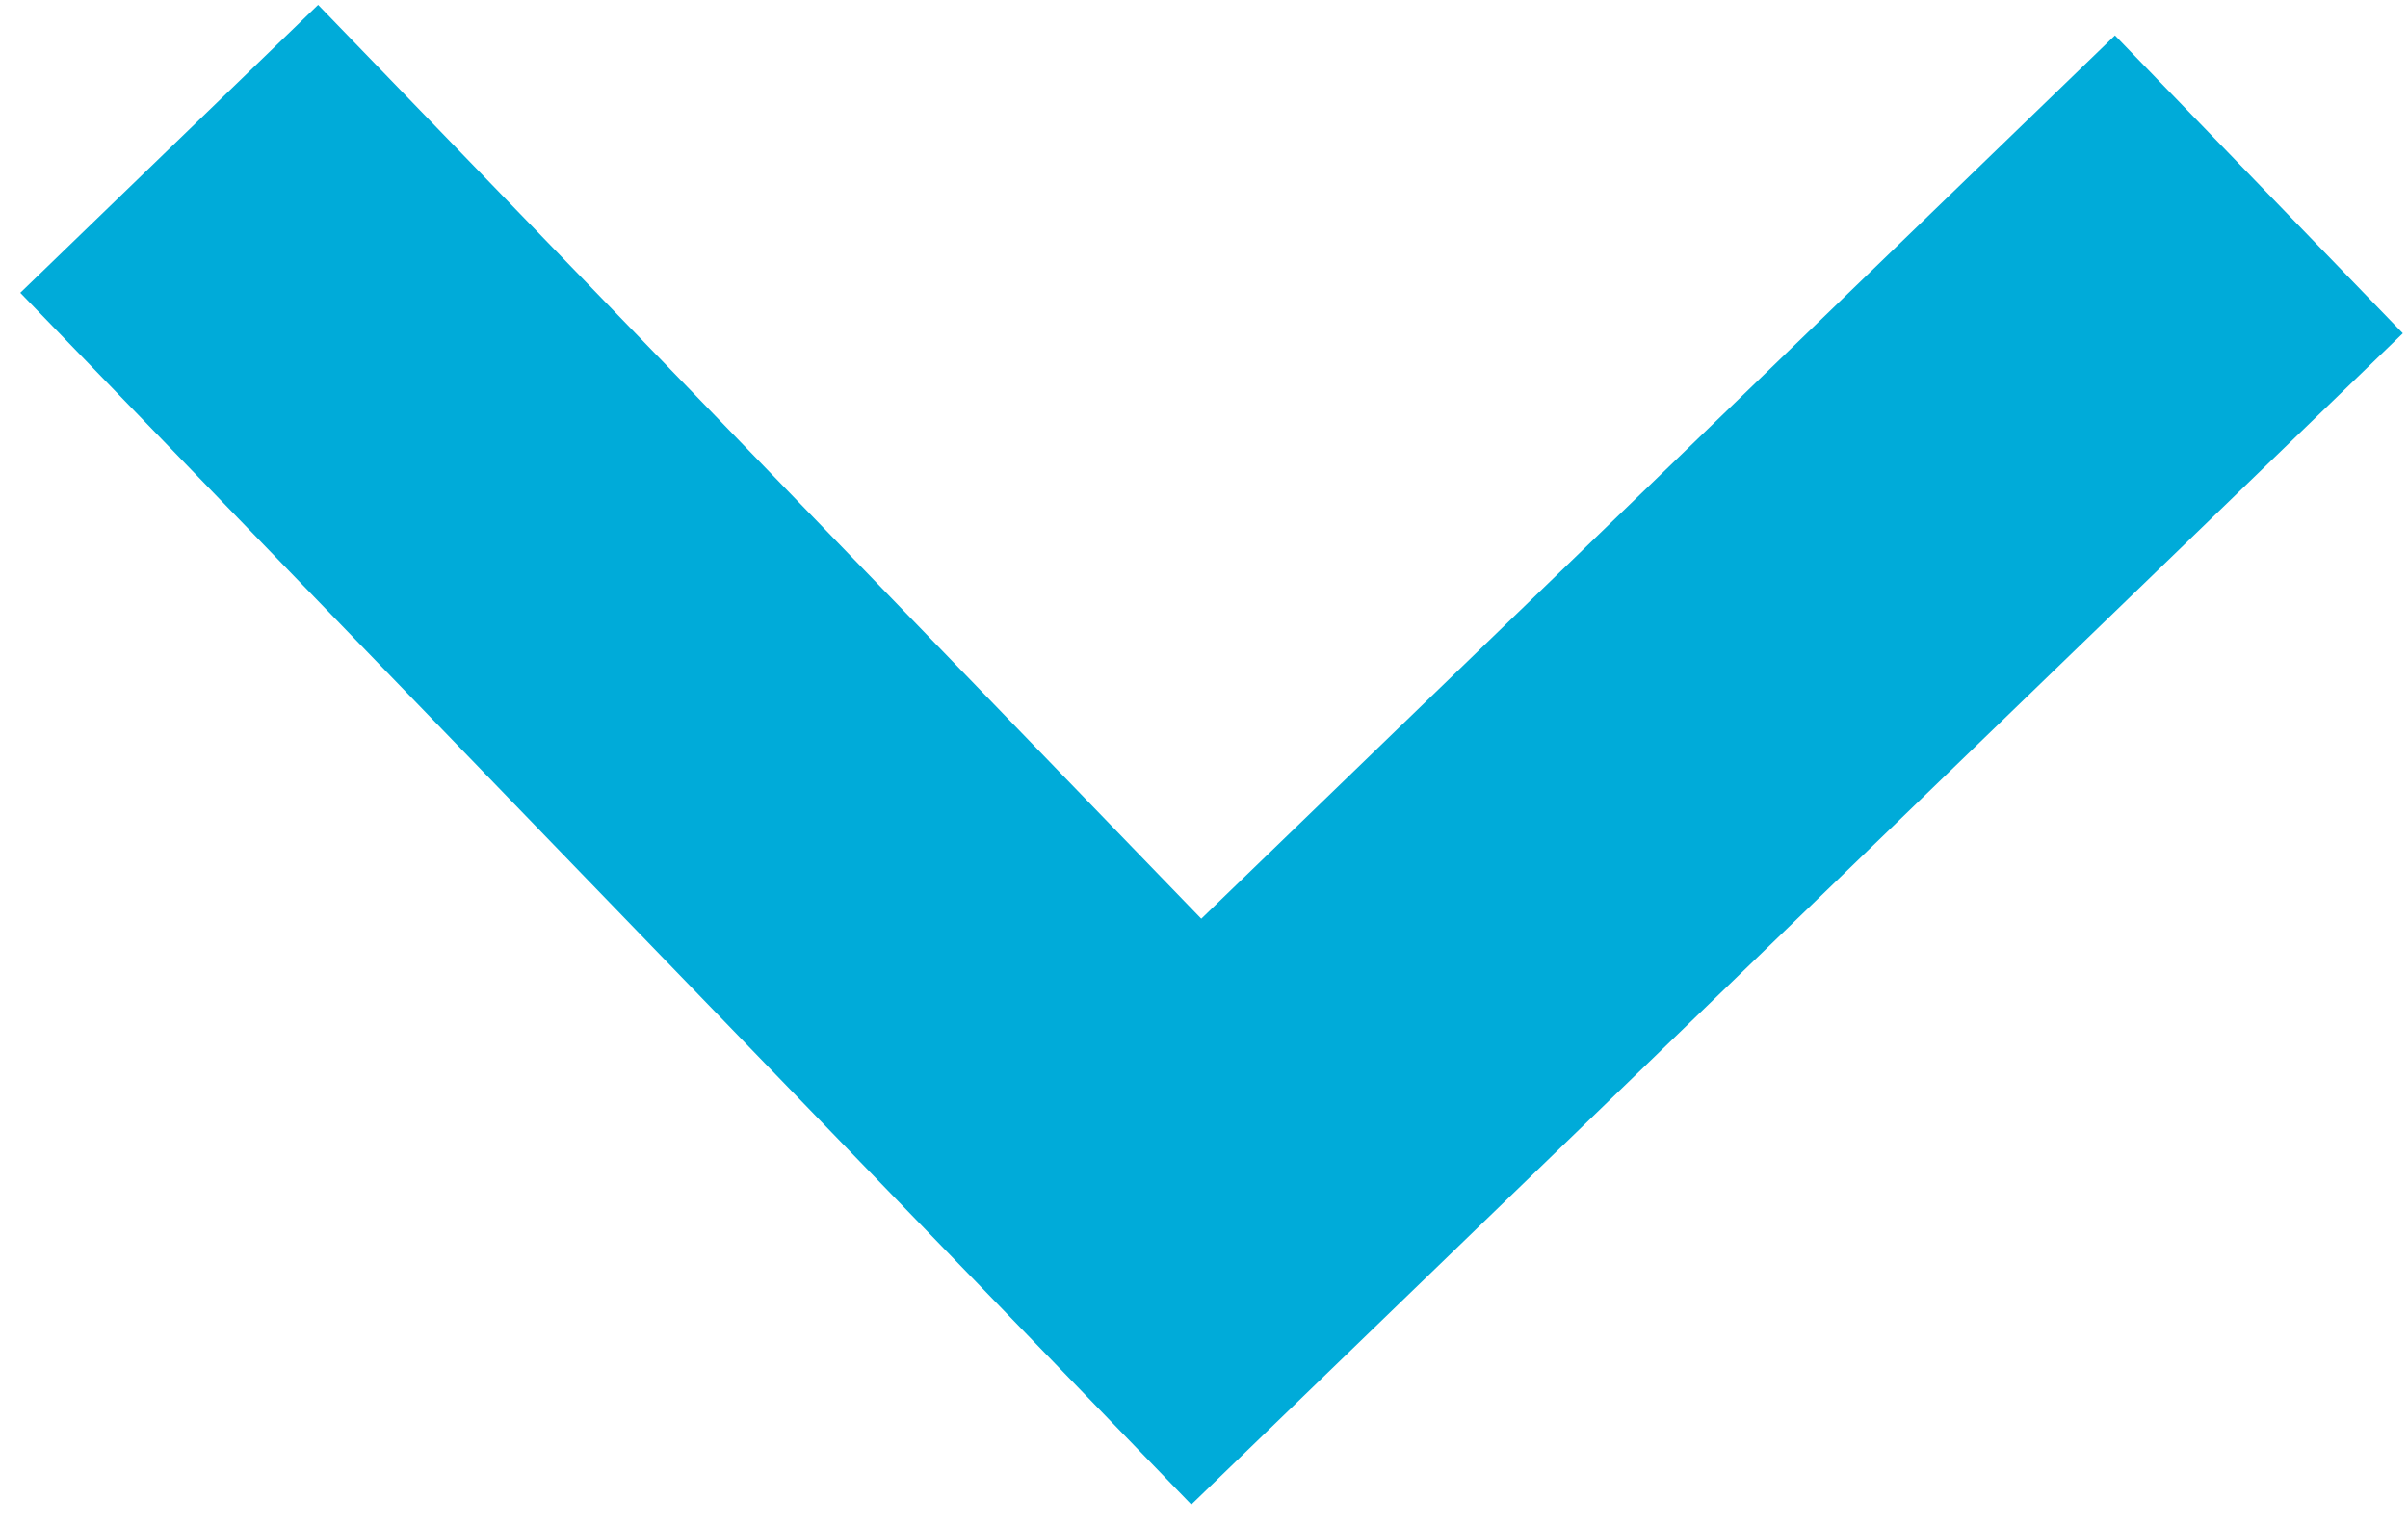
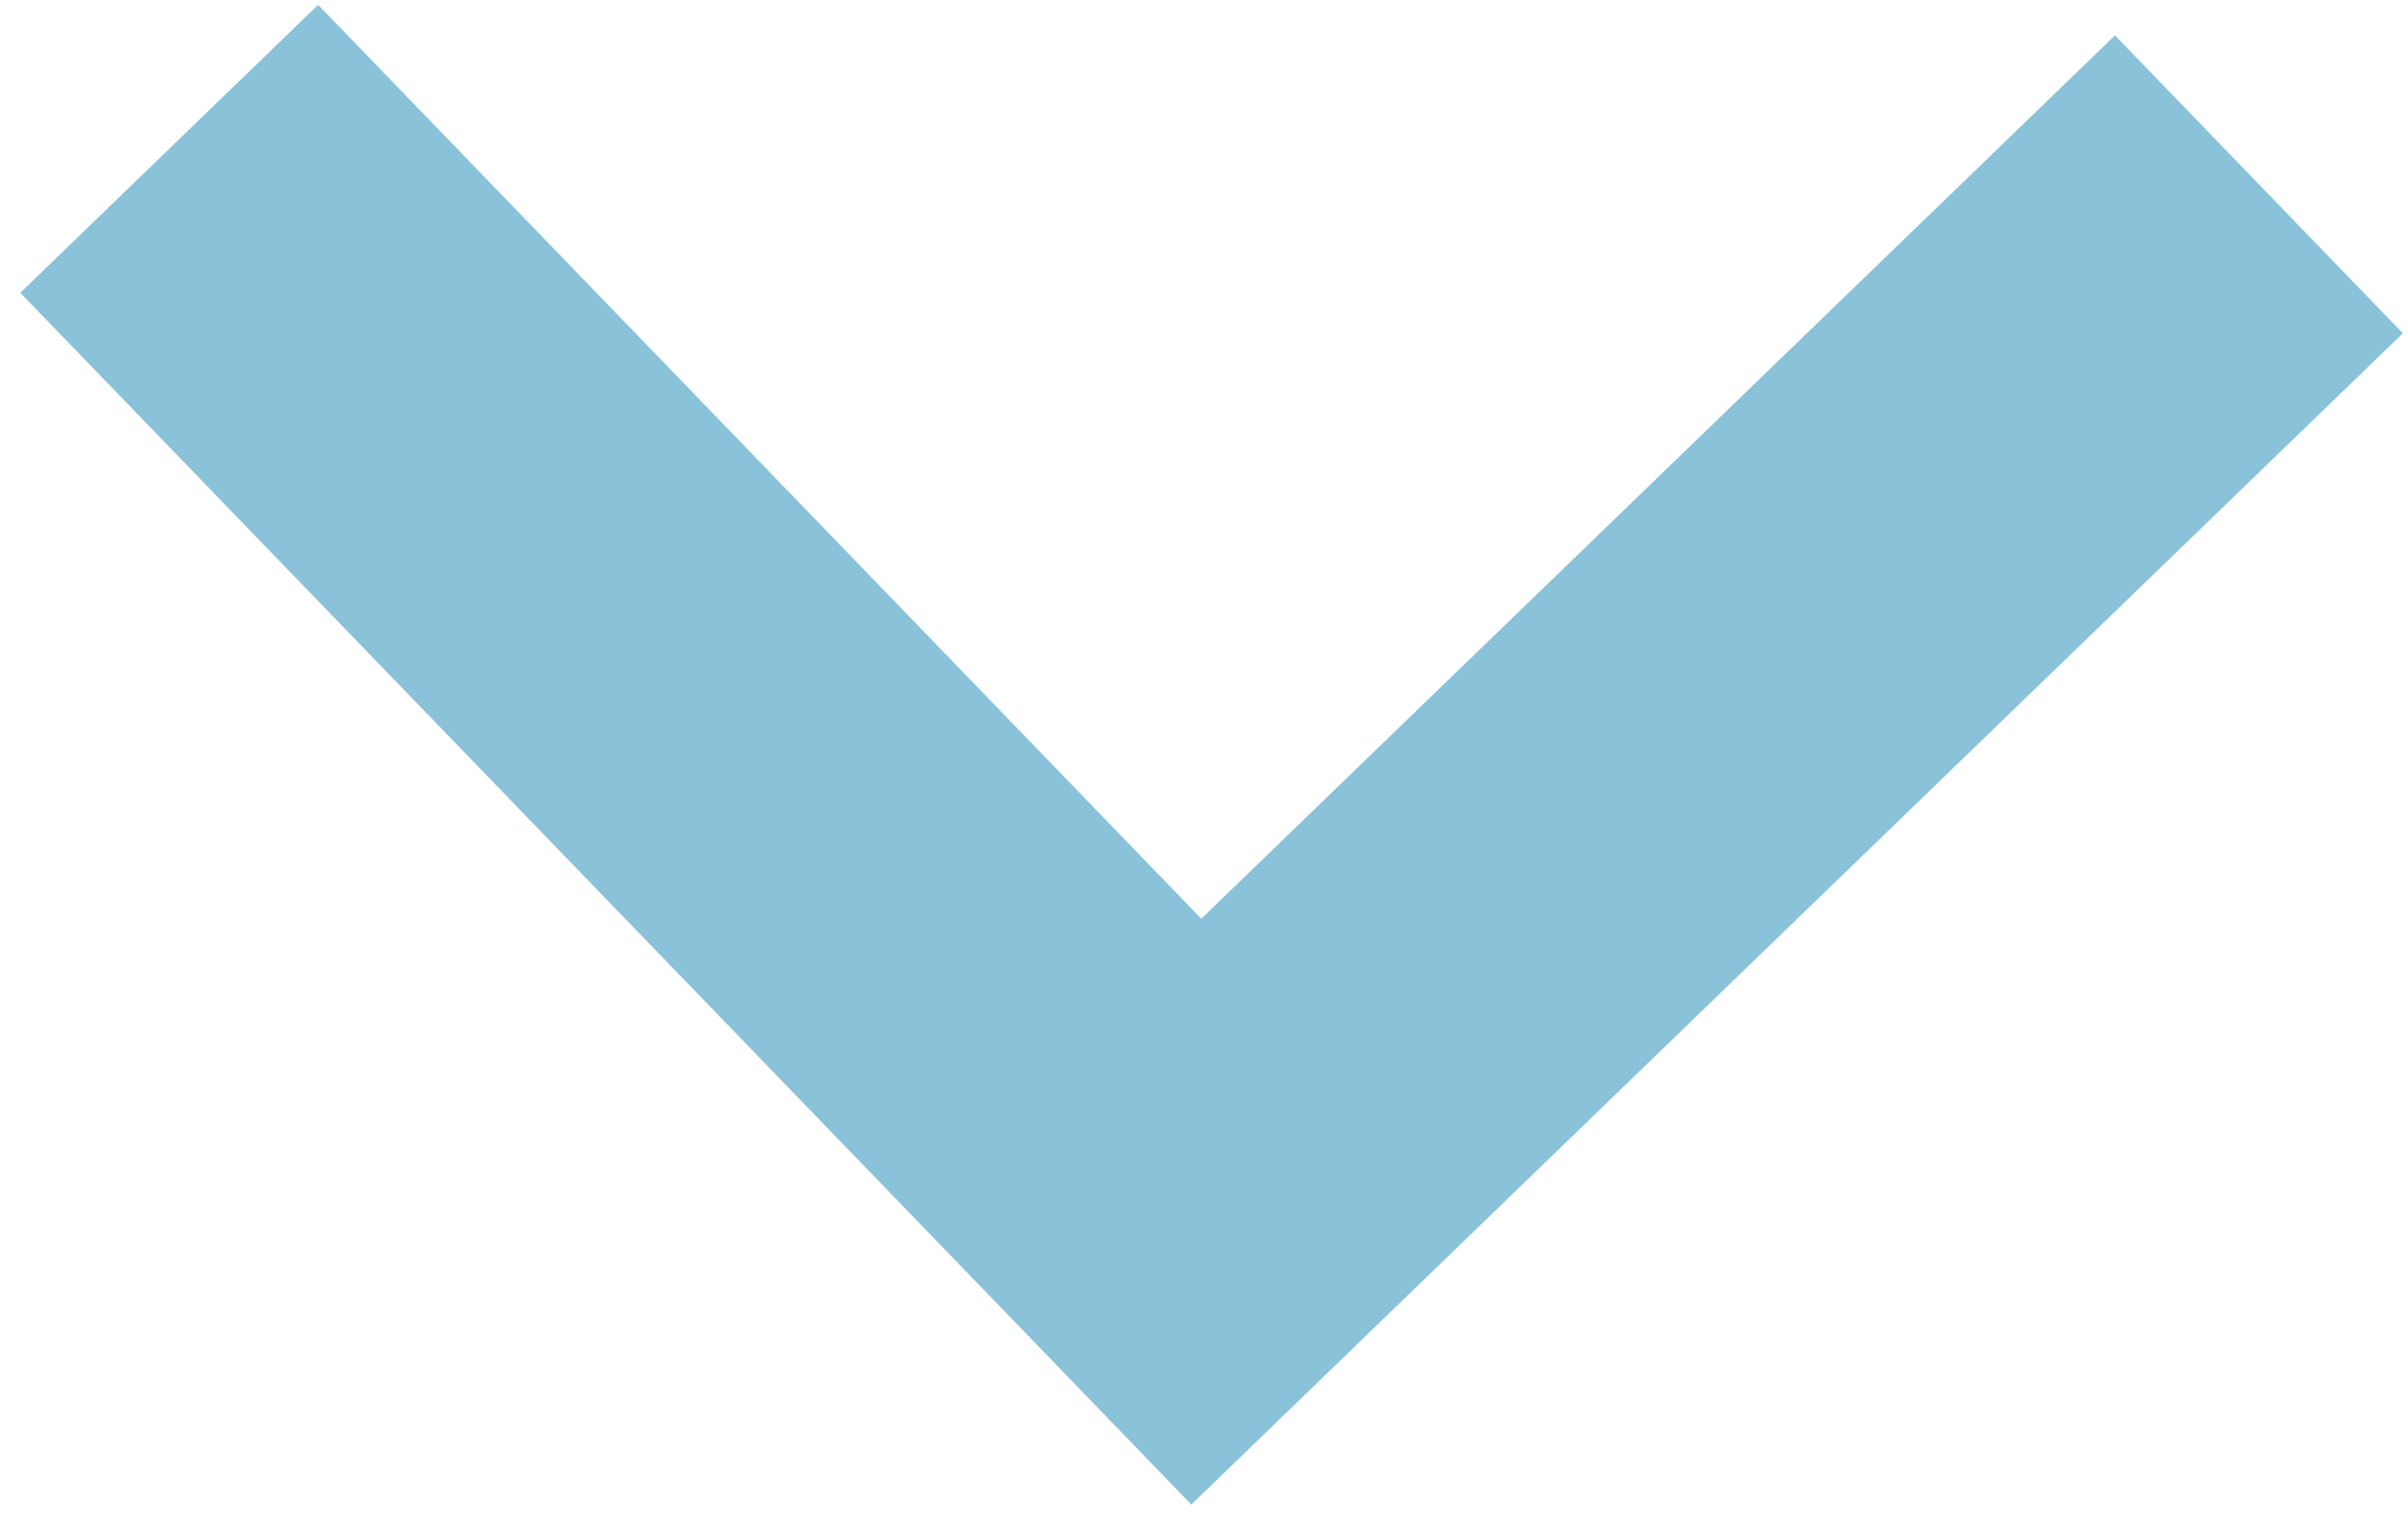
<svg xmlns="http://www.w3.org/2000/svg" width="14.535" height="9.208" viewBox="0 0 14.535 9.208">
-   <path id="Path_12481" data-name="Path 12481" d="M5.423,10.846,0,5.423,5.423,0" transform="matrix(0.017, -1, 1, 0.017, 1.798, 7.22)" fill="none" stroke="#00abd9" stroke-linecap="square" stroke-width="2.5" />
+   <path id="Path_12481" data-name="Path 12481" d="M5.423,10.846,0,5.423,5.423,0" transform="matrix(0.017, -1, 1, 0.017, 1.798, 7.22)" fill="none" stroke="#89c2d9" stroke-linecap="square" stroke-width="2.5" />
</svg>
